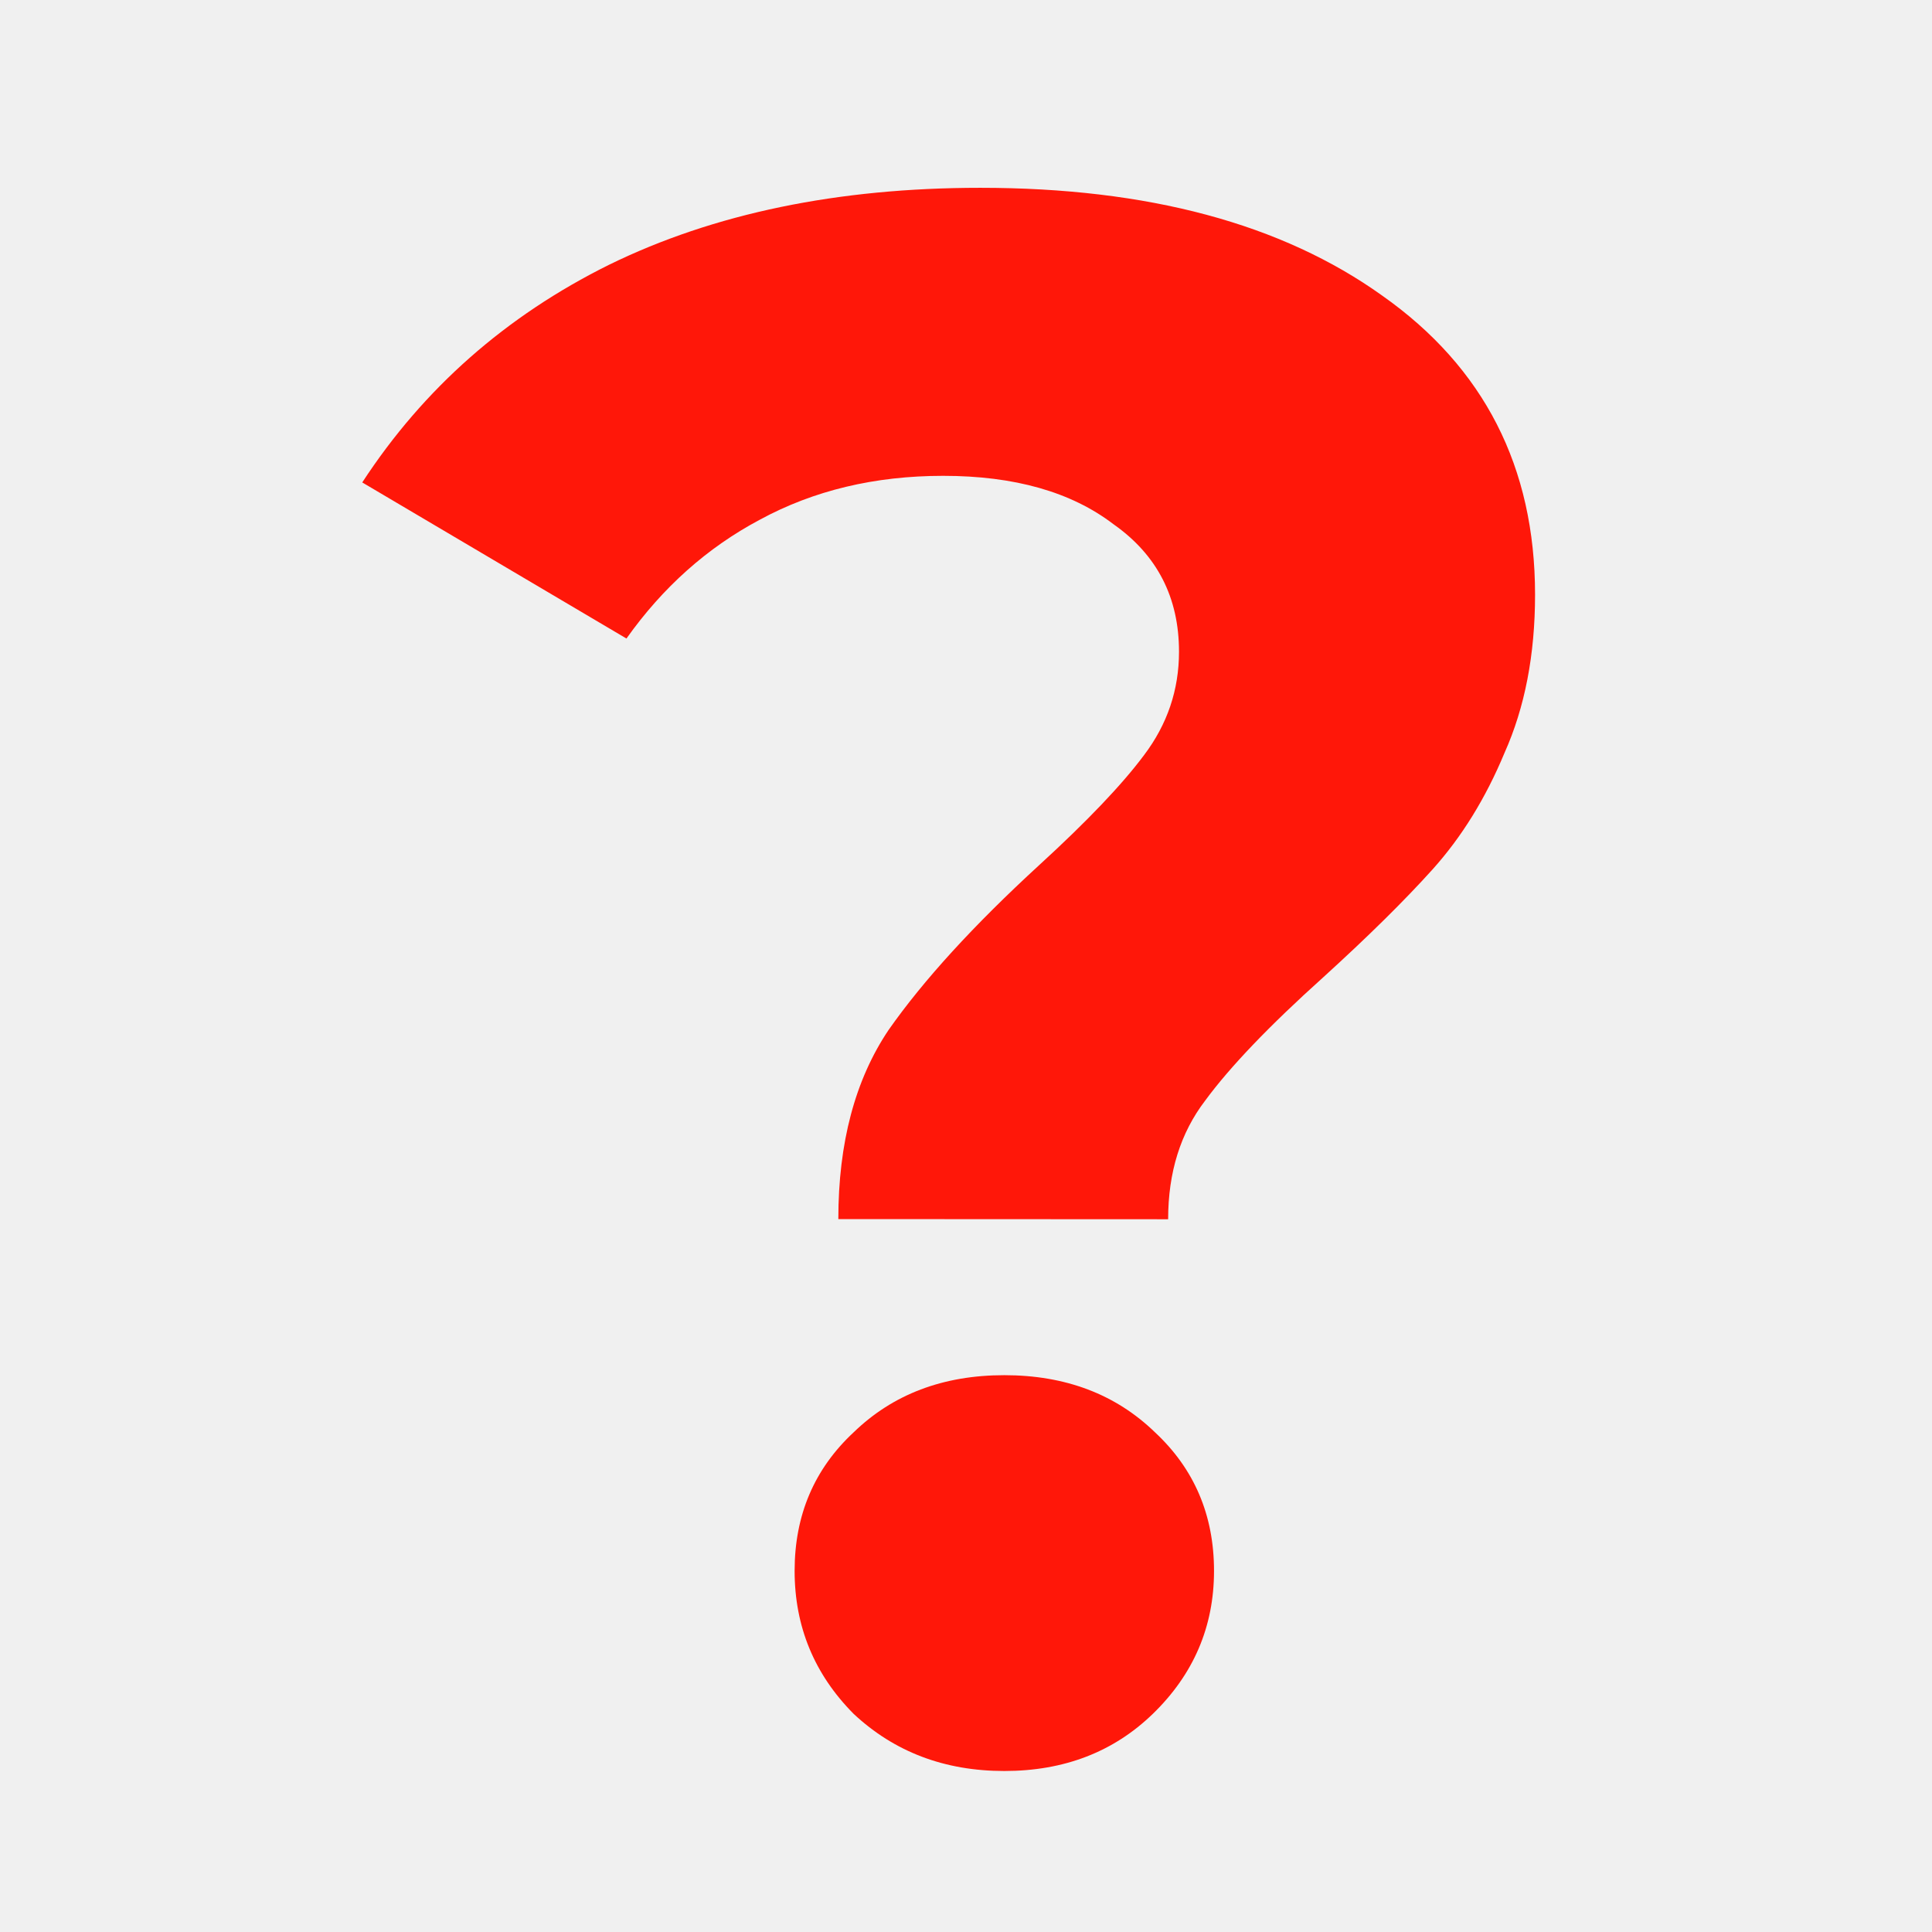
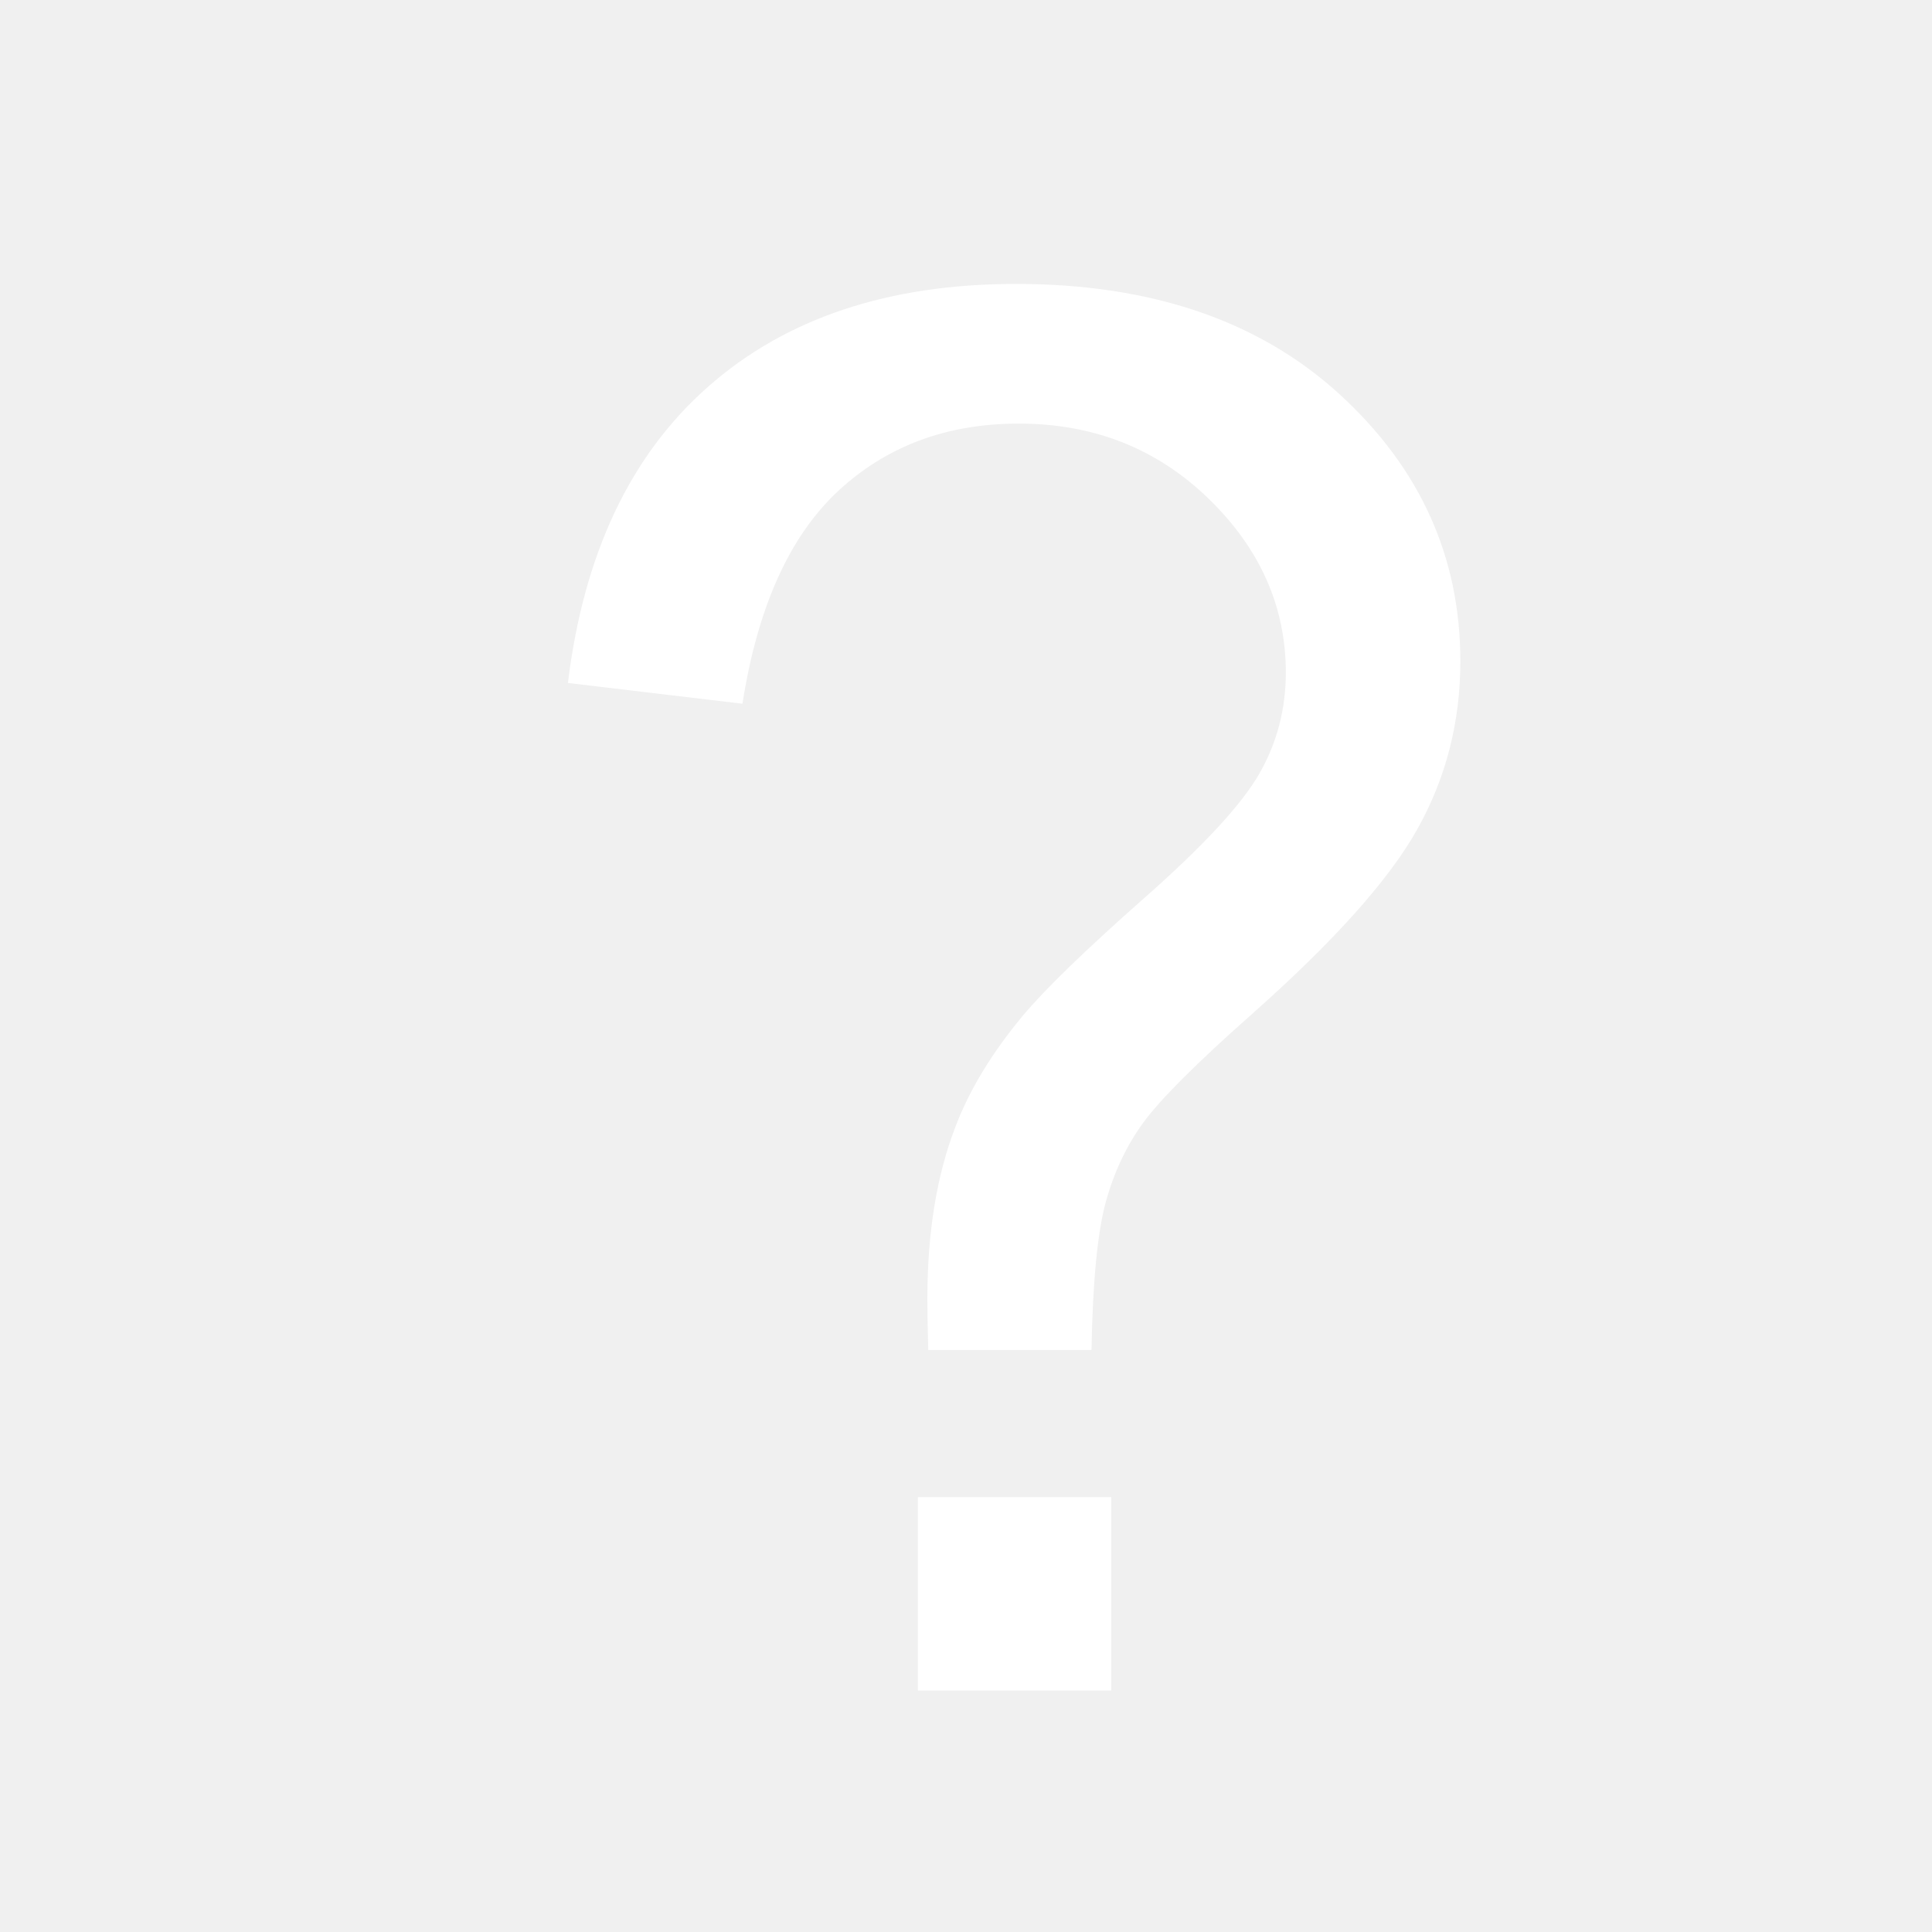
- <svg xmlns="http://www.w3.org/2000/svg" width="24" height="24" viewBox="0 0 24 24" version="1.1" id="svg4" style="fill:none">
-   <defs id="defs8" />
-   <path d="m 10.414,15.144 c 0,-0.947 0.208,-1.73 0.624,-2.349 0.434,-0.619 1.058,-1.302 1.872,-2.049 0.597,-0.546 1.031,-1.002 1.302,-1.366 0.289,-0.382 0.434,-0.81 0.434,-1.284 0,-0.674 -0.271,-1.202 -0.814,-1.584 -0.525,-0.401 -1.23,-0.601 -2.116,-0.601 -0.85,0 -1.61,0.182 -2.279,0.546 -0.651,0.346 -1.203,0.838 -1.655,1.475 L 4.5,5.993 c 0.76,-1.165 1.782,-2.067 3.066,-2.704 1.302,-0.637 2.84,-0.956 4.612,-0.956 2.08,0 3.744,0.446 4.992,1.339 1.266,0.892 1.899,2.131 1.899,3.715 0,0.747 -0.127,1.402 -0.38,1.967 -0.235,0.565 -0.534,1.047 -0.895,1.448 -0.344,0.382 -0.796,0.829 -1.357,1.339 -0.669,0.601 -1.157,1.111 -1.465,1.53 -0.307,0.401 -0.461,0.892 -0.461,1.475 z M 12.476,22 c -0.742,0 -1.366,-0.237 -1.872,-0.71 -0.488,-0.492 -0.733,-1.084 -0.733,-1.776 0,-0.692 0.244,-1.266 0.733,-1.721 0.488,-0.473 1.112,-0.71 1.872,-0.71 0.76,0 1.384,0.237 1.872,0.71 0.488,0.455 0.733,1.029 0.733,1.721 0,0.692 -0.253,1.284 -0.76,1.776 C 13.833,21.763 13.218,22 12.476,22 Z" id="path2" style="fill:#ff1709" />
+ <svg xmlns="http://www.w3.org/2000/svg" width="24px" height="24px" viewBox="0 0 24 24" version="1.1">
+   <g id="Artboard" stroke="none" stroke-width="1" fill="none" fill-rule="evenodd">
+     <path d="M11.531,16.77 C11.523,16.488 11.52,16.277 11.52,16.137 C11.52,15.309 11.637,14.594 11.871,13.992 C12.043,13.539 12.32,13.082 12.703,12.621 C12.984,12.285 13.49,11.795 14.221,11.15 C14.951,10.506 15.426,9.992 15.645,9.609 C15.863,9.227 15.973,8.809 15.973,8.355 C15.973,7.535 15.652,6.814 15.012,6.193 C14.371,5.572 13.586,5.262 12.656,5.262 C11.758,5.262 11.008,5.543 10.406,6.105 C9.805,6.668 9.41,7.547 9.223,8.742 L7.055,8.484 C7.25,6.883 7.83,5.656 8.795,4.805 C9.76,3.953 11.035,3.527 12.621,3.527 C14.301,3.527 15.641,3.984 16.641,4.898 C17.641,5.813 18.141,6.918 18.141,8.215 C18.141,8.965 17.965,9.656 17.613,10.289 C17.262,10.922 16.574,11.691 15.551,12.598 C14.863,13.207 14.414,13.656 14.203,13.945 C13.992,14.234 13.836,14.566 13.734,14.941 C13.633,15.316 13.574,15.926 13.559,16.77 L11.531,16.77 Z M11.402,21 L11.402,18.598 L13.805,18.598 L13.805,21 L11.402,21 Z" id="?" fill="#FFFFFF" fill-rule="nonzero" />
+   </g>
</svg>
